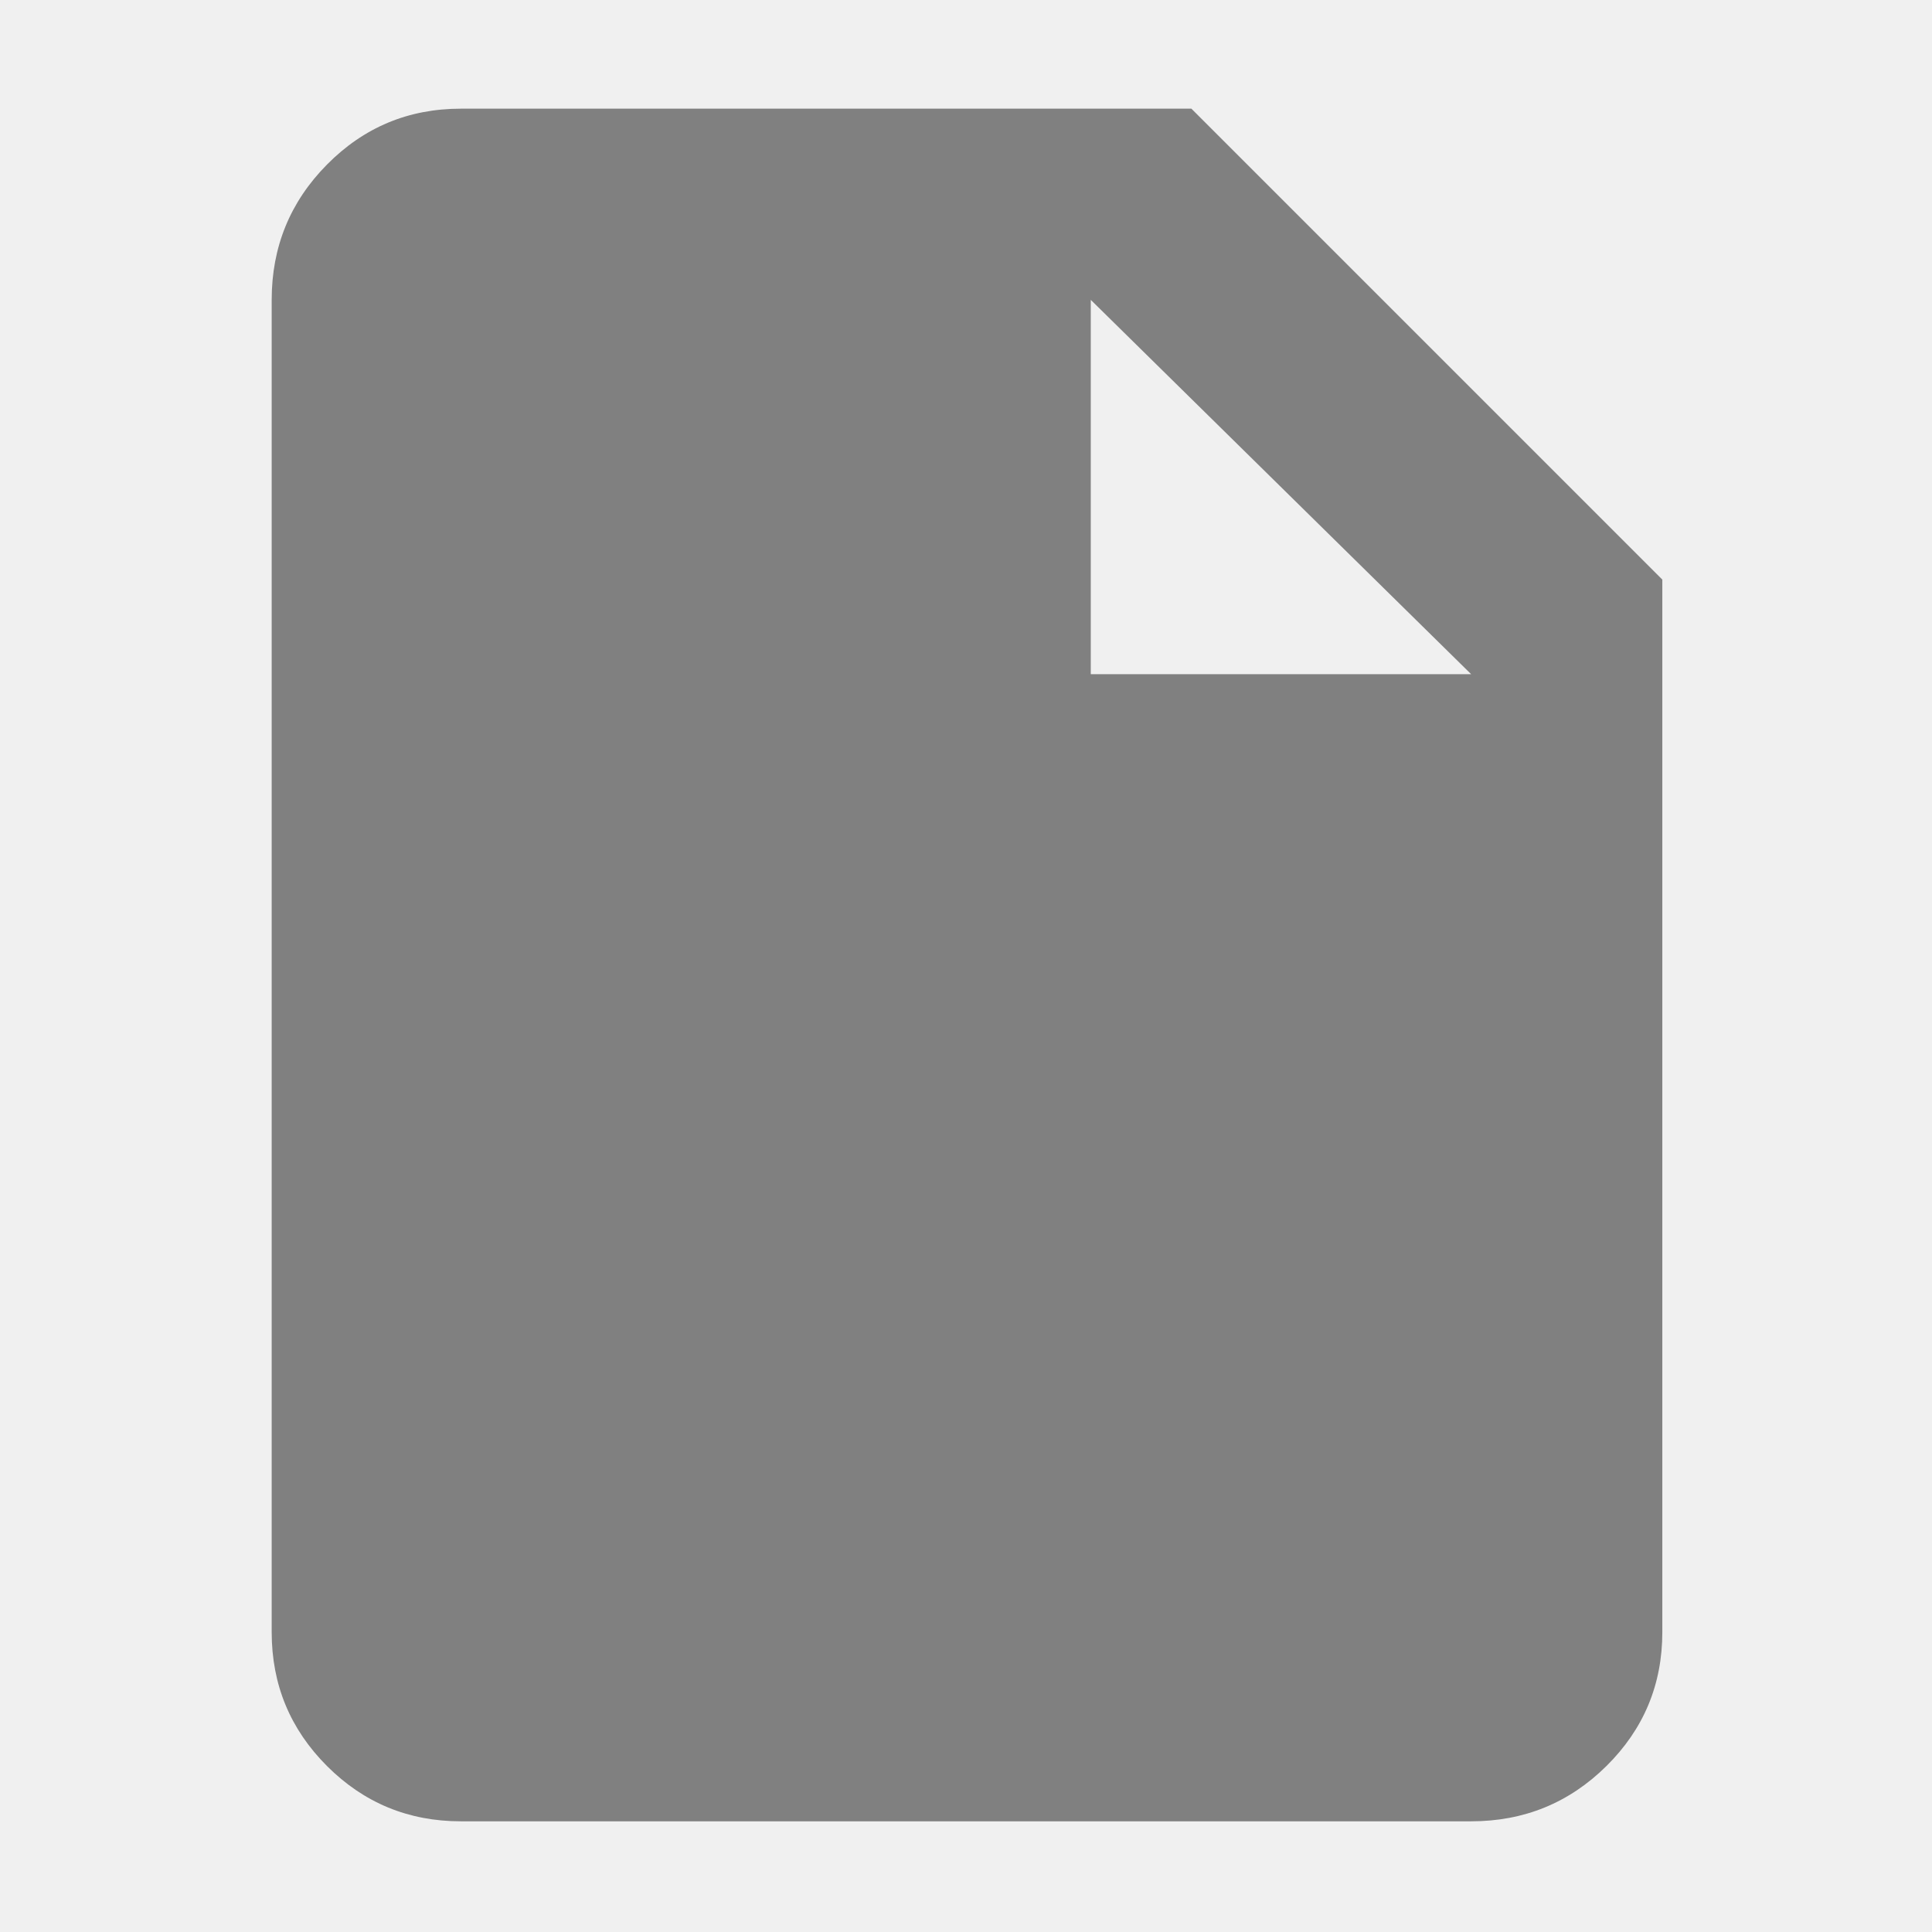
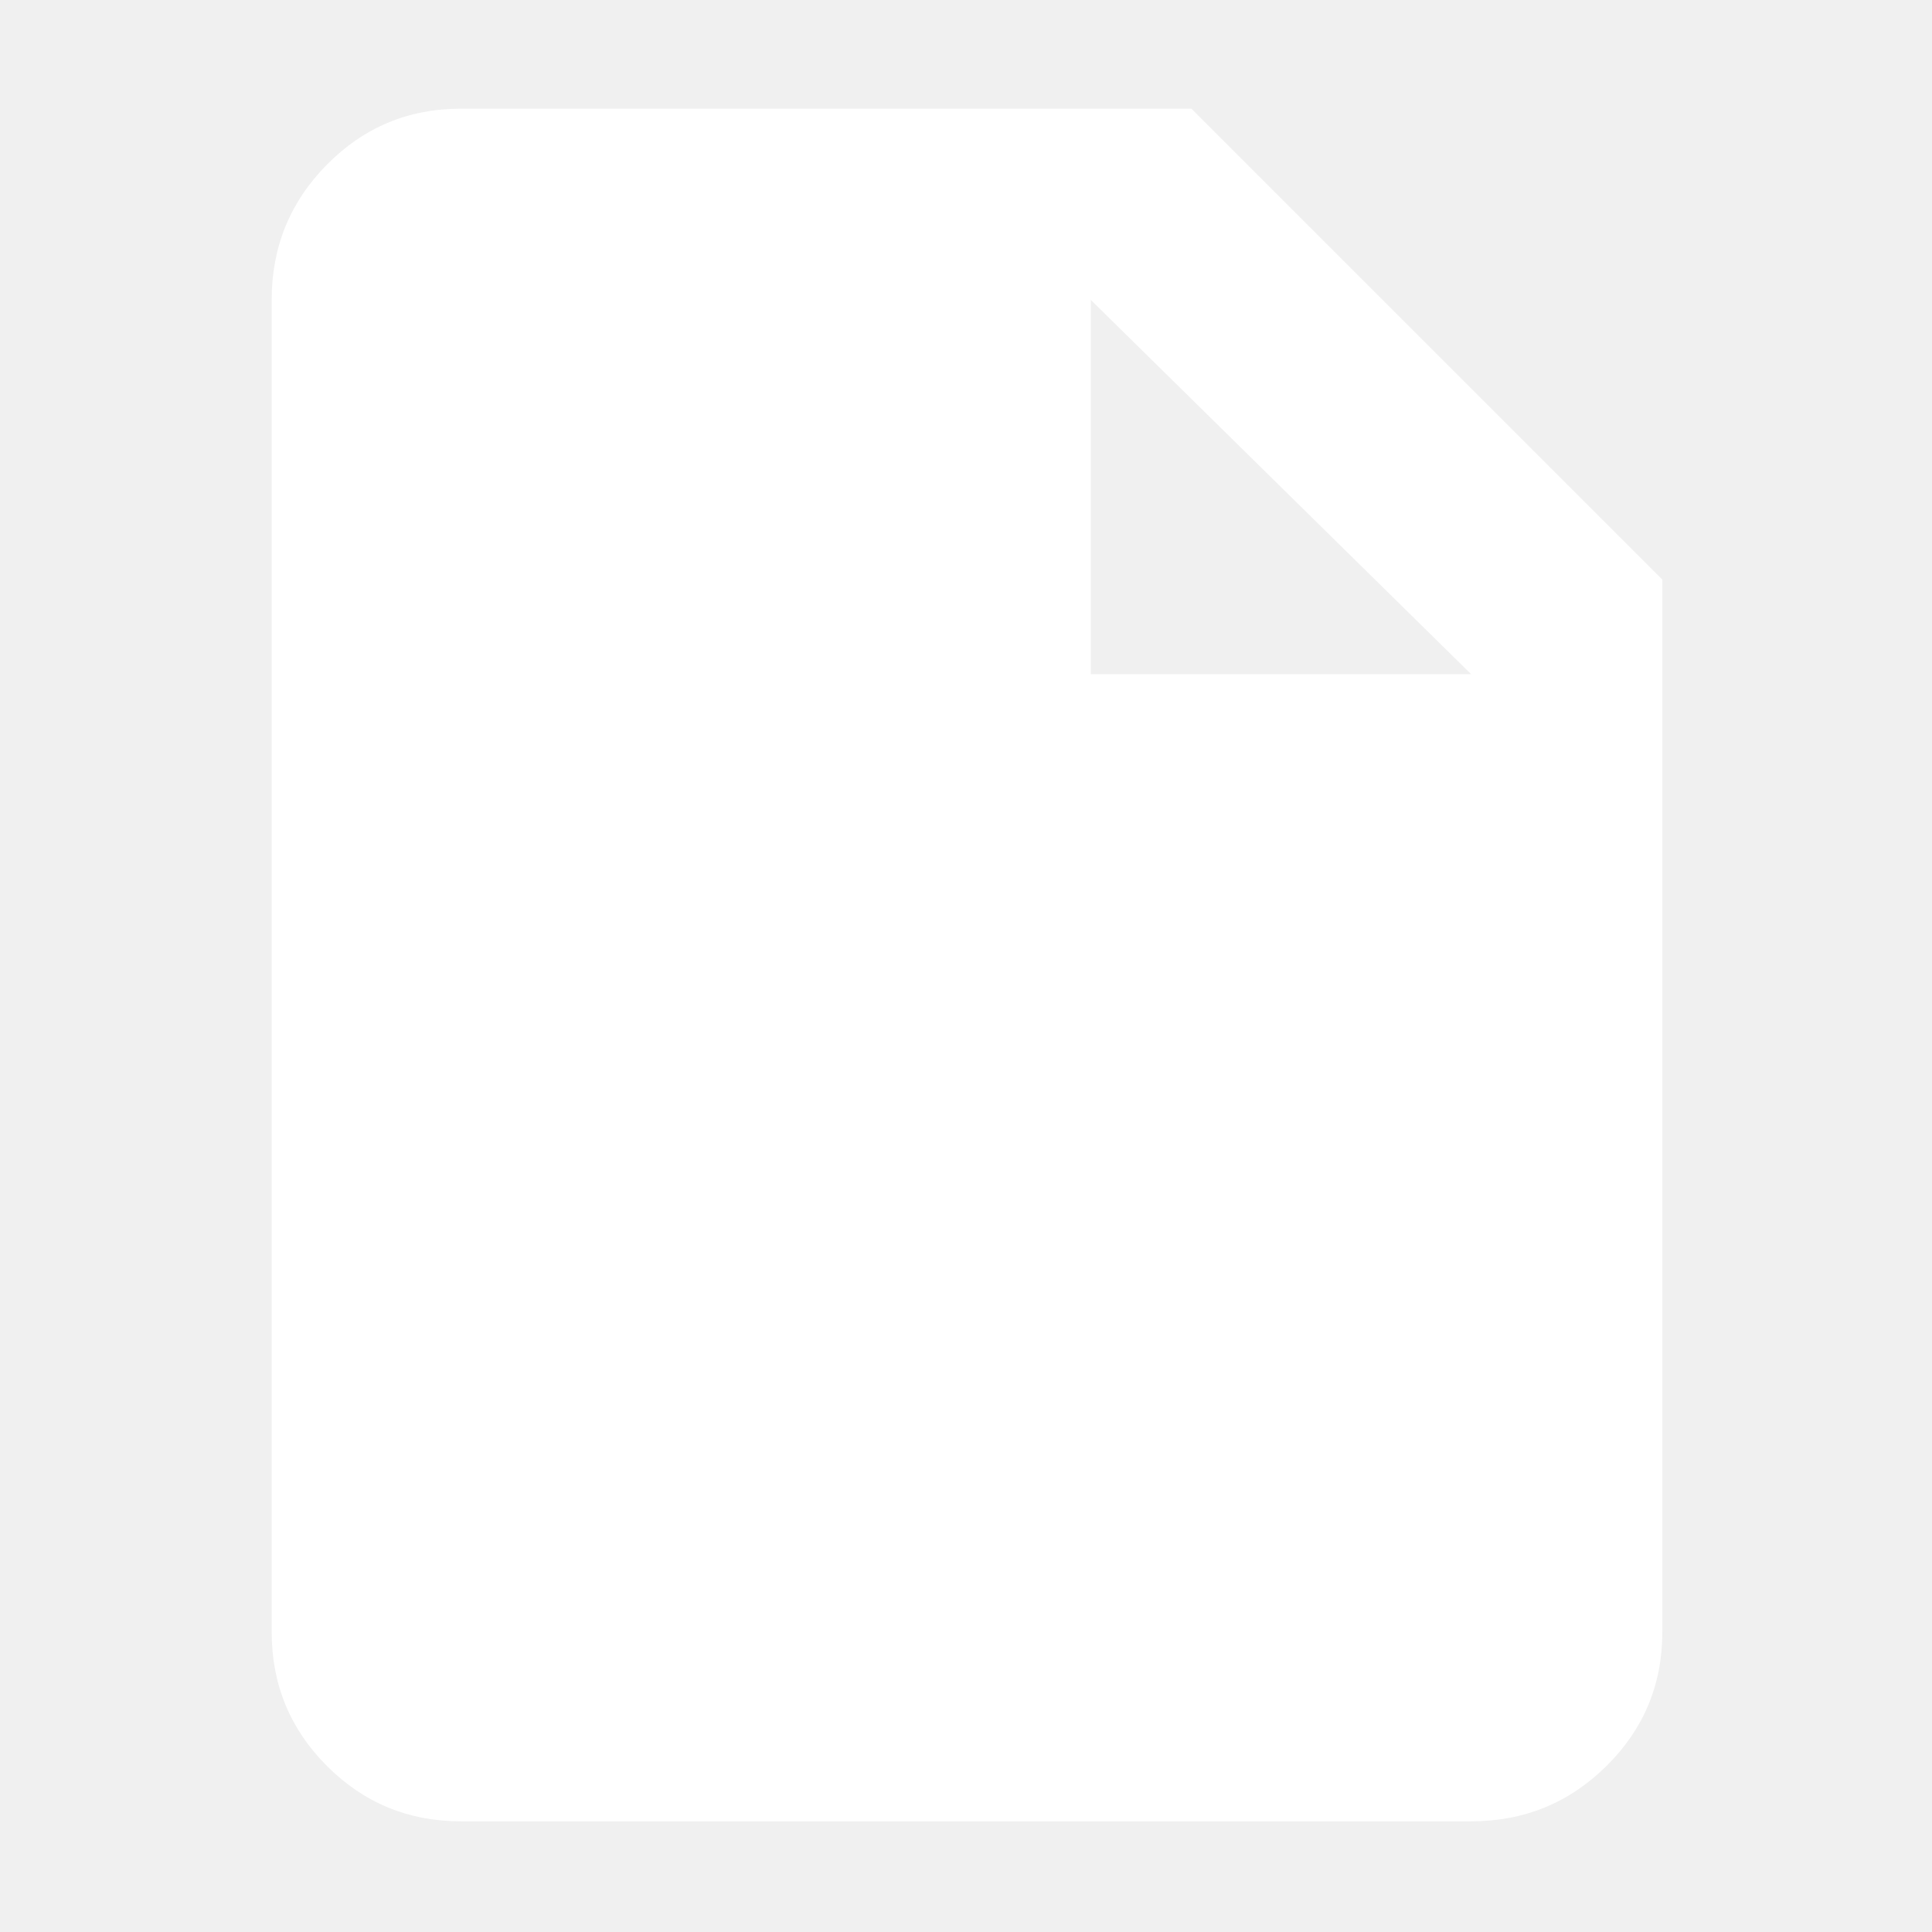
- <svg xmlns="http://www.w3.org/2000/svg" height="48px" viewBox="0 -960 960 960" width="48px" fill="#808080">
-   <path d="M229-55q-39.05 0-66.52-27.47Q135-109.95 135-149v-662q0-39.46 27.48-67.23Q189.95-906 229-906h363l234 234v523q0 39.05-27.77 66.53Q770.46-55 731-55H229Zm313-570h189L542-811v186Z" />
+ <svg xmlns="http://www.w3.org/2000/svg" height="48px" viewBox="0 -960 960 960" width="48px" fill="#ffffff" version="1.1" id="svg1">
+   <defs id="defs1" />
+   <path d="M229-55q-39.05 0-66.52-27.47Q135-109.95 135-149v-662q0-39.46 27.48-67.23Q189.95-906 229-906h363l234 234v523q0 39.05-27.77 66.53Q770.46-55 731-55H229Zm313-570h189L542-811v186Z" id="path1" />
</svg>
